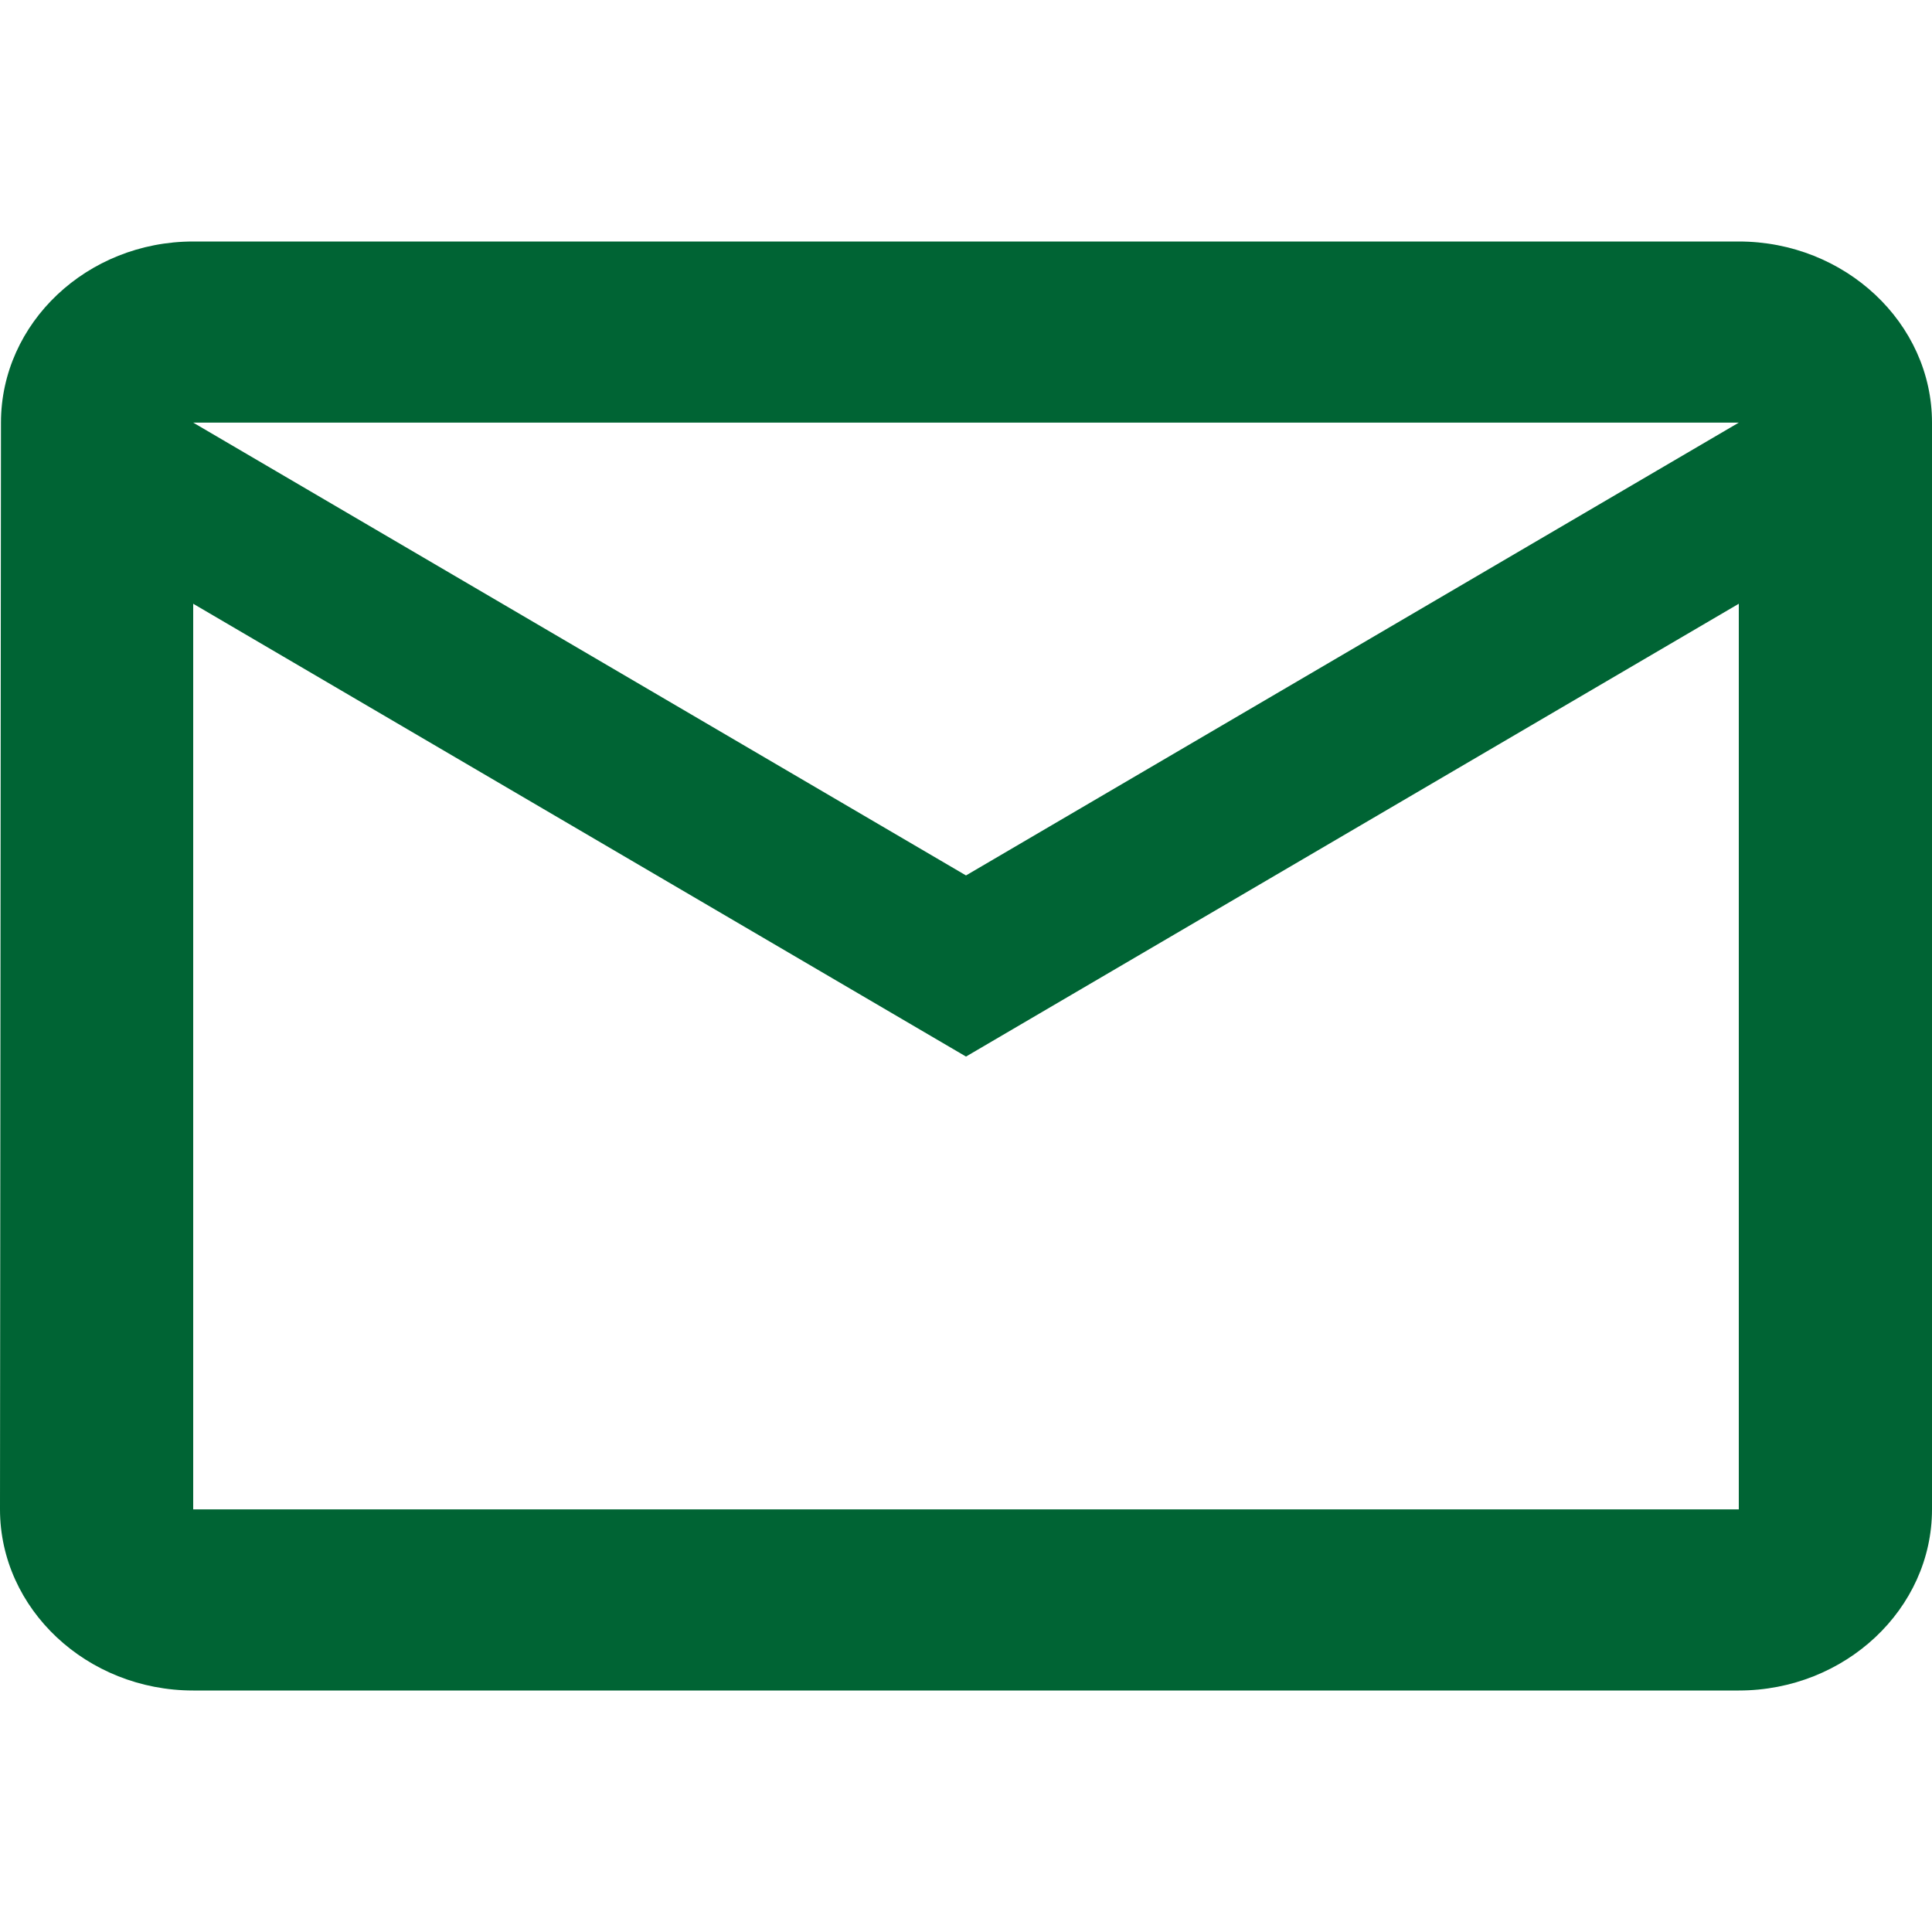
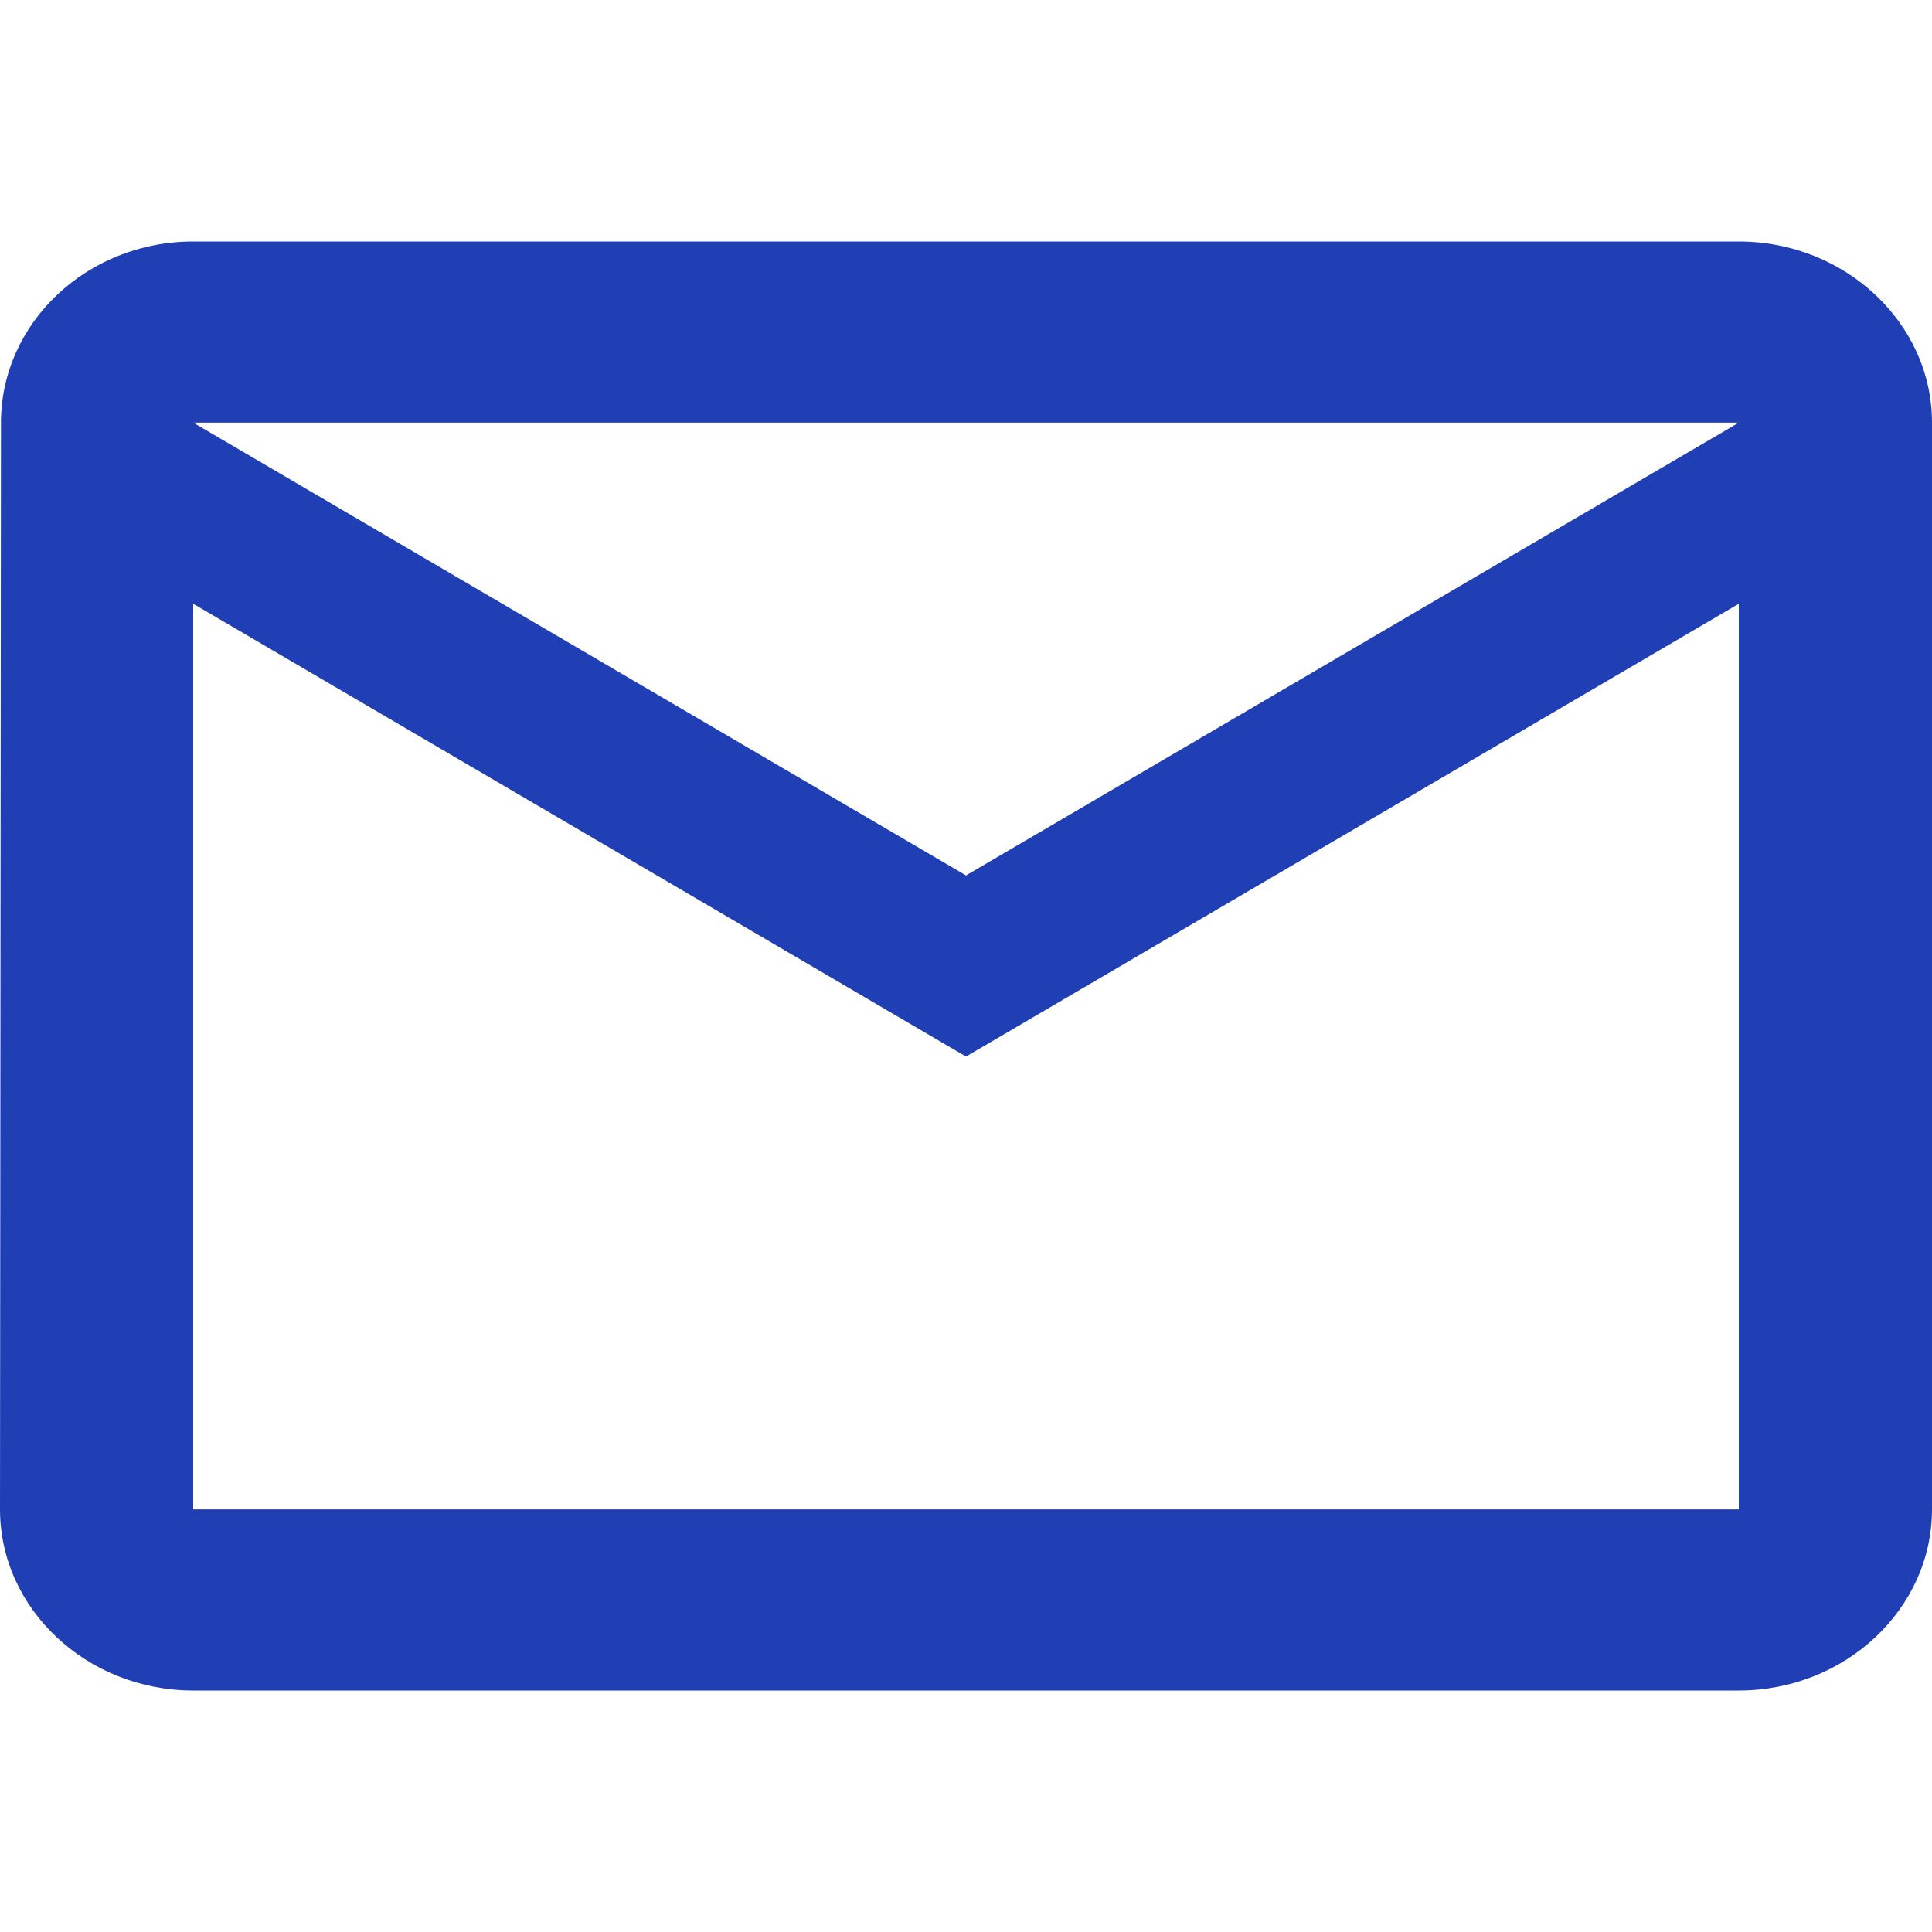
<svg xmlns="http://www.w3.org/2000/svg" width="24" height="24" viewBox="0 0 24 24" fill="none">
-   <path d="M21.6 3H2.4C1.08 3 0.012 4.013 0.012 5.25L0 18.75C0 19.988 1.08 21 2.4 21H21.6C22.92 21 24 19.988 24 18.75V5.25C24 4.013 22.92 3 21.6 3ZM21.6 18.75H2.4V7.5L12 13.125L21.6 7.5V18.75ZM12 10.875L2.4 5.25H21.6L12 10.875Z" fill="#006434" />
+   <path d="M21.6 3H2.4C1.08 3 0.012 4.013 0.012 5.25L0 18.75C0 19.988 1.08 21 2.4 21H21.6C22.92 21 24 19.988 24 18.75V5.25C24 4.013 22.92 3 21.6 3ZM21.6 18.75H2.4V7.5L12 13.125L21.6 7.5V18.75ZM12 10.875L2.4 5.25H21.6L12 10.875Z" fill="#203FB5" />
</svg>
